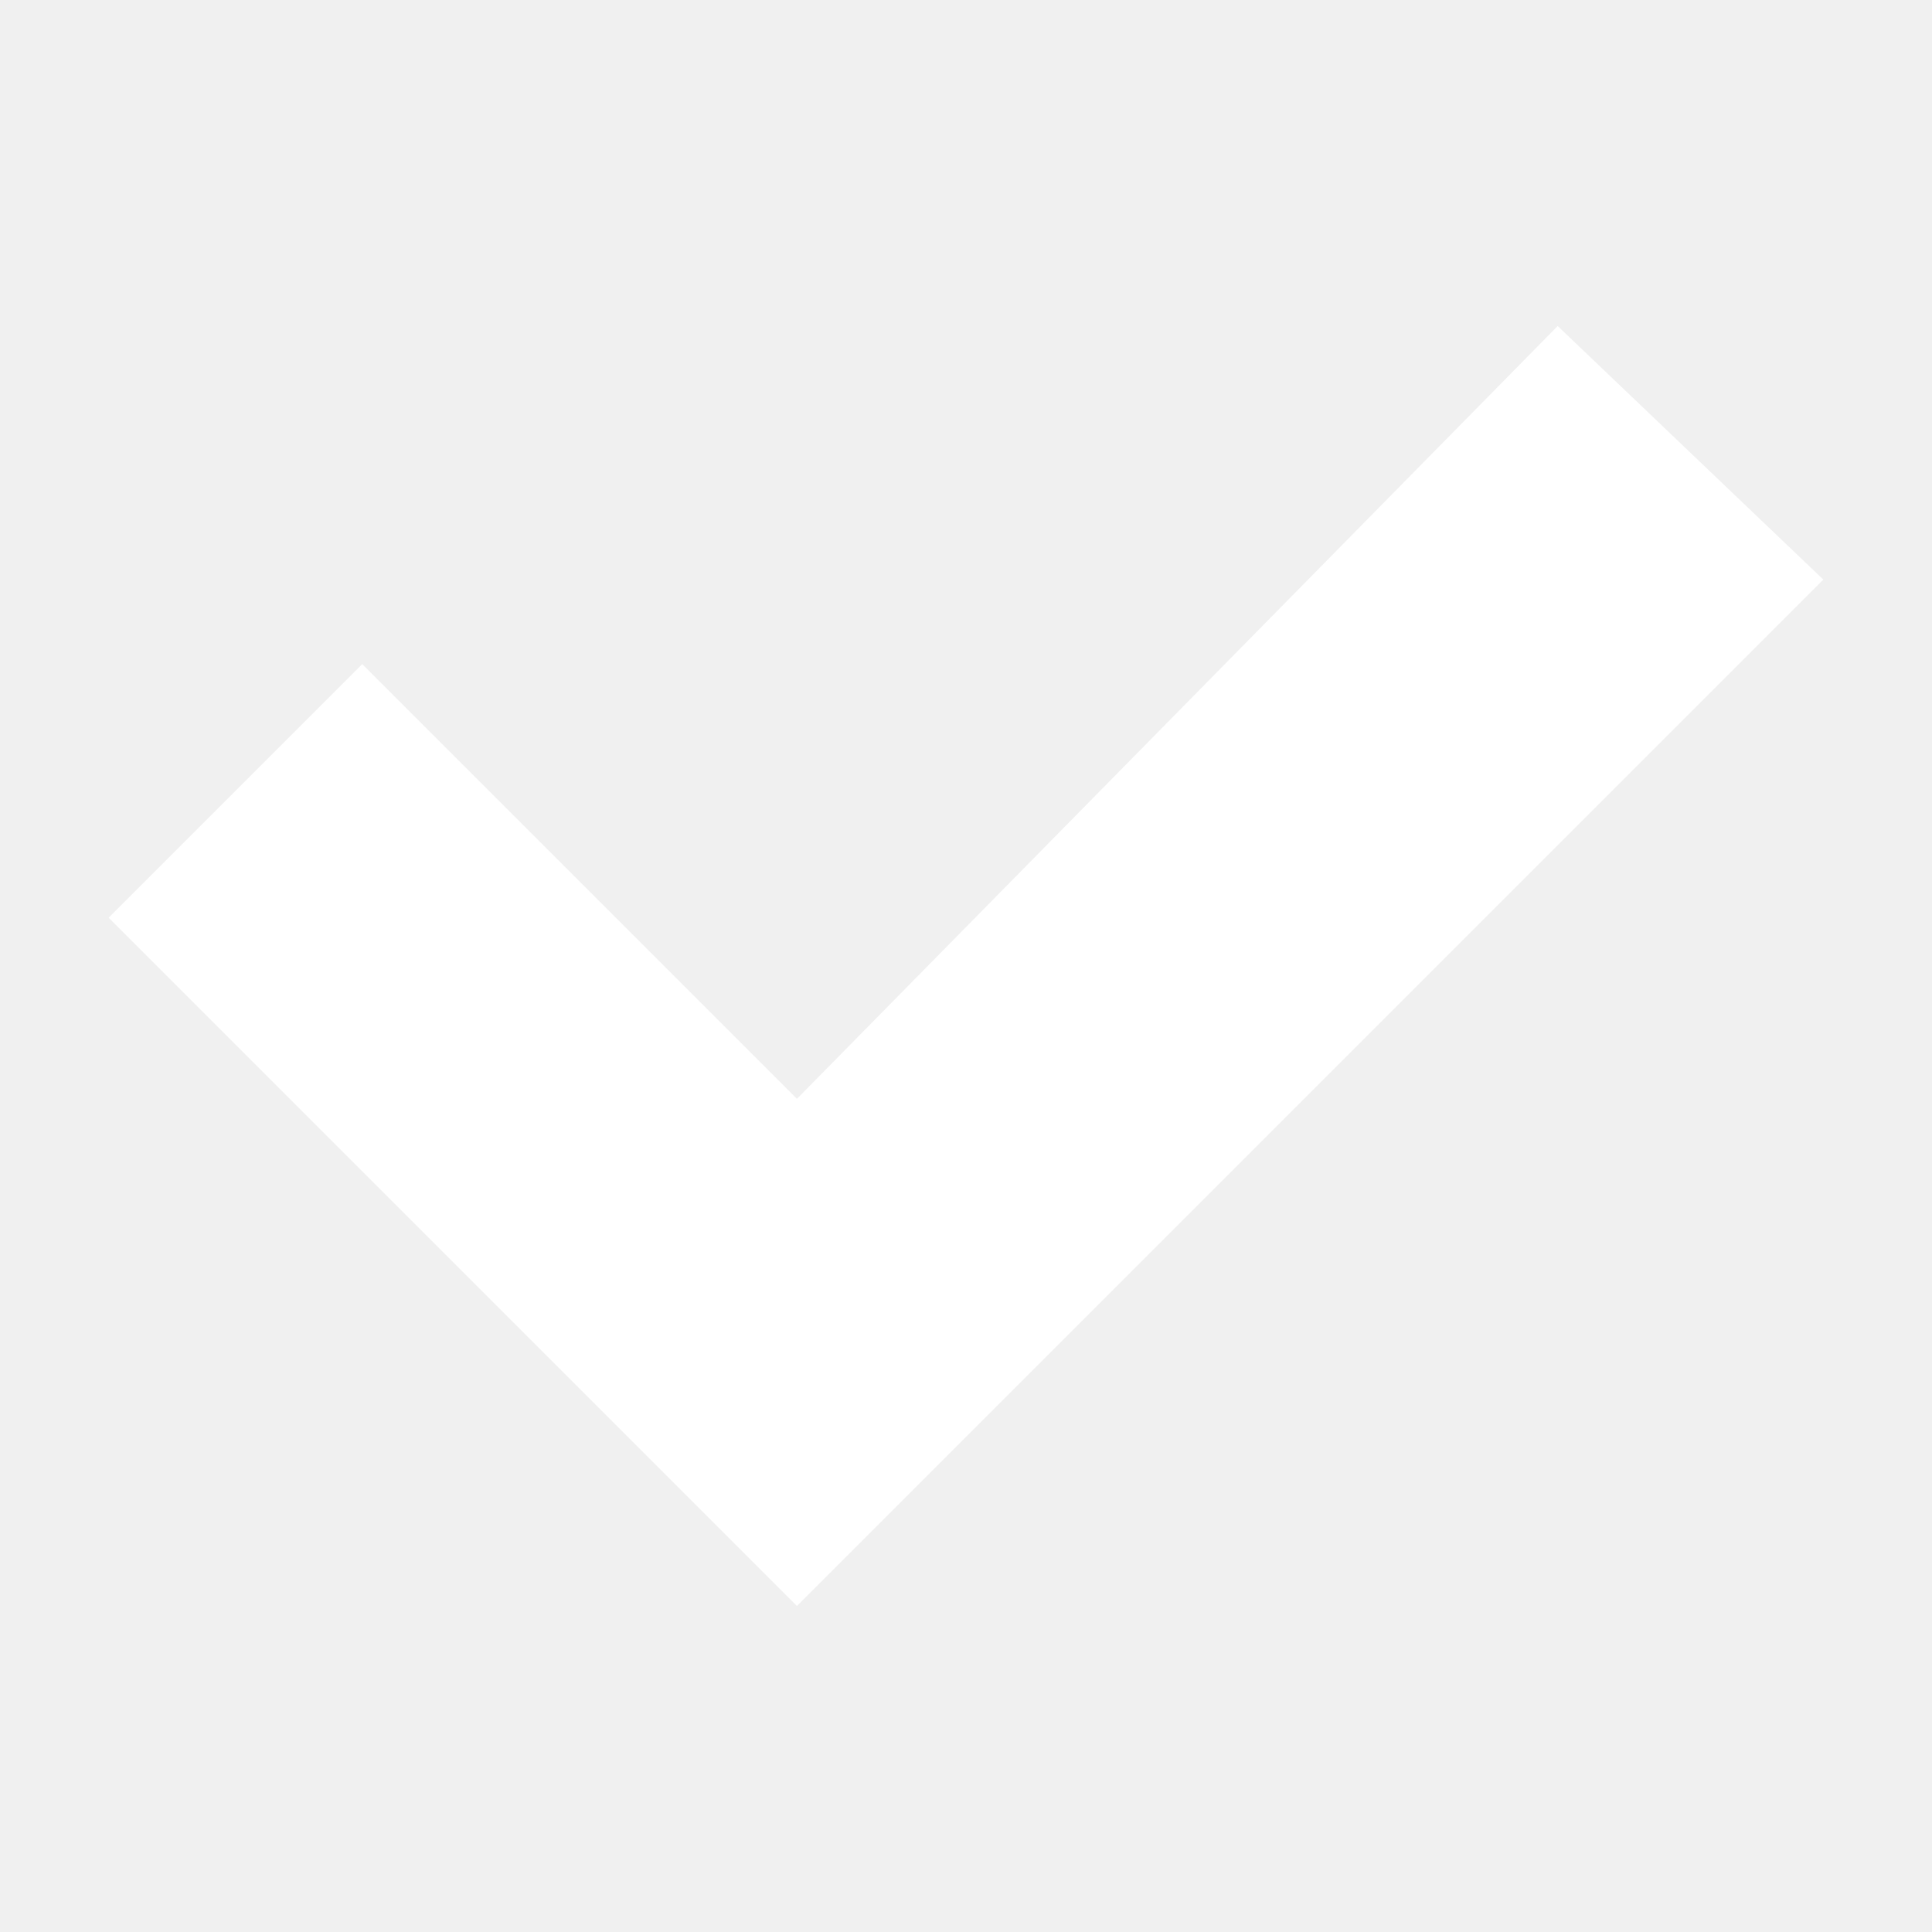
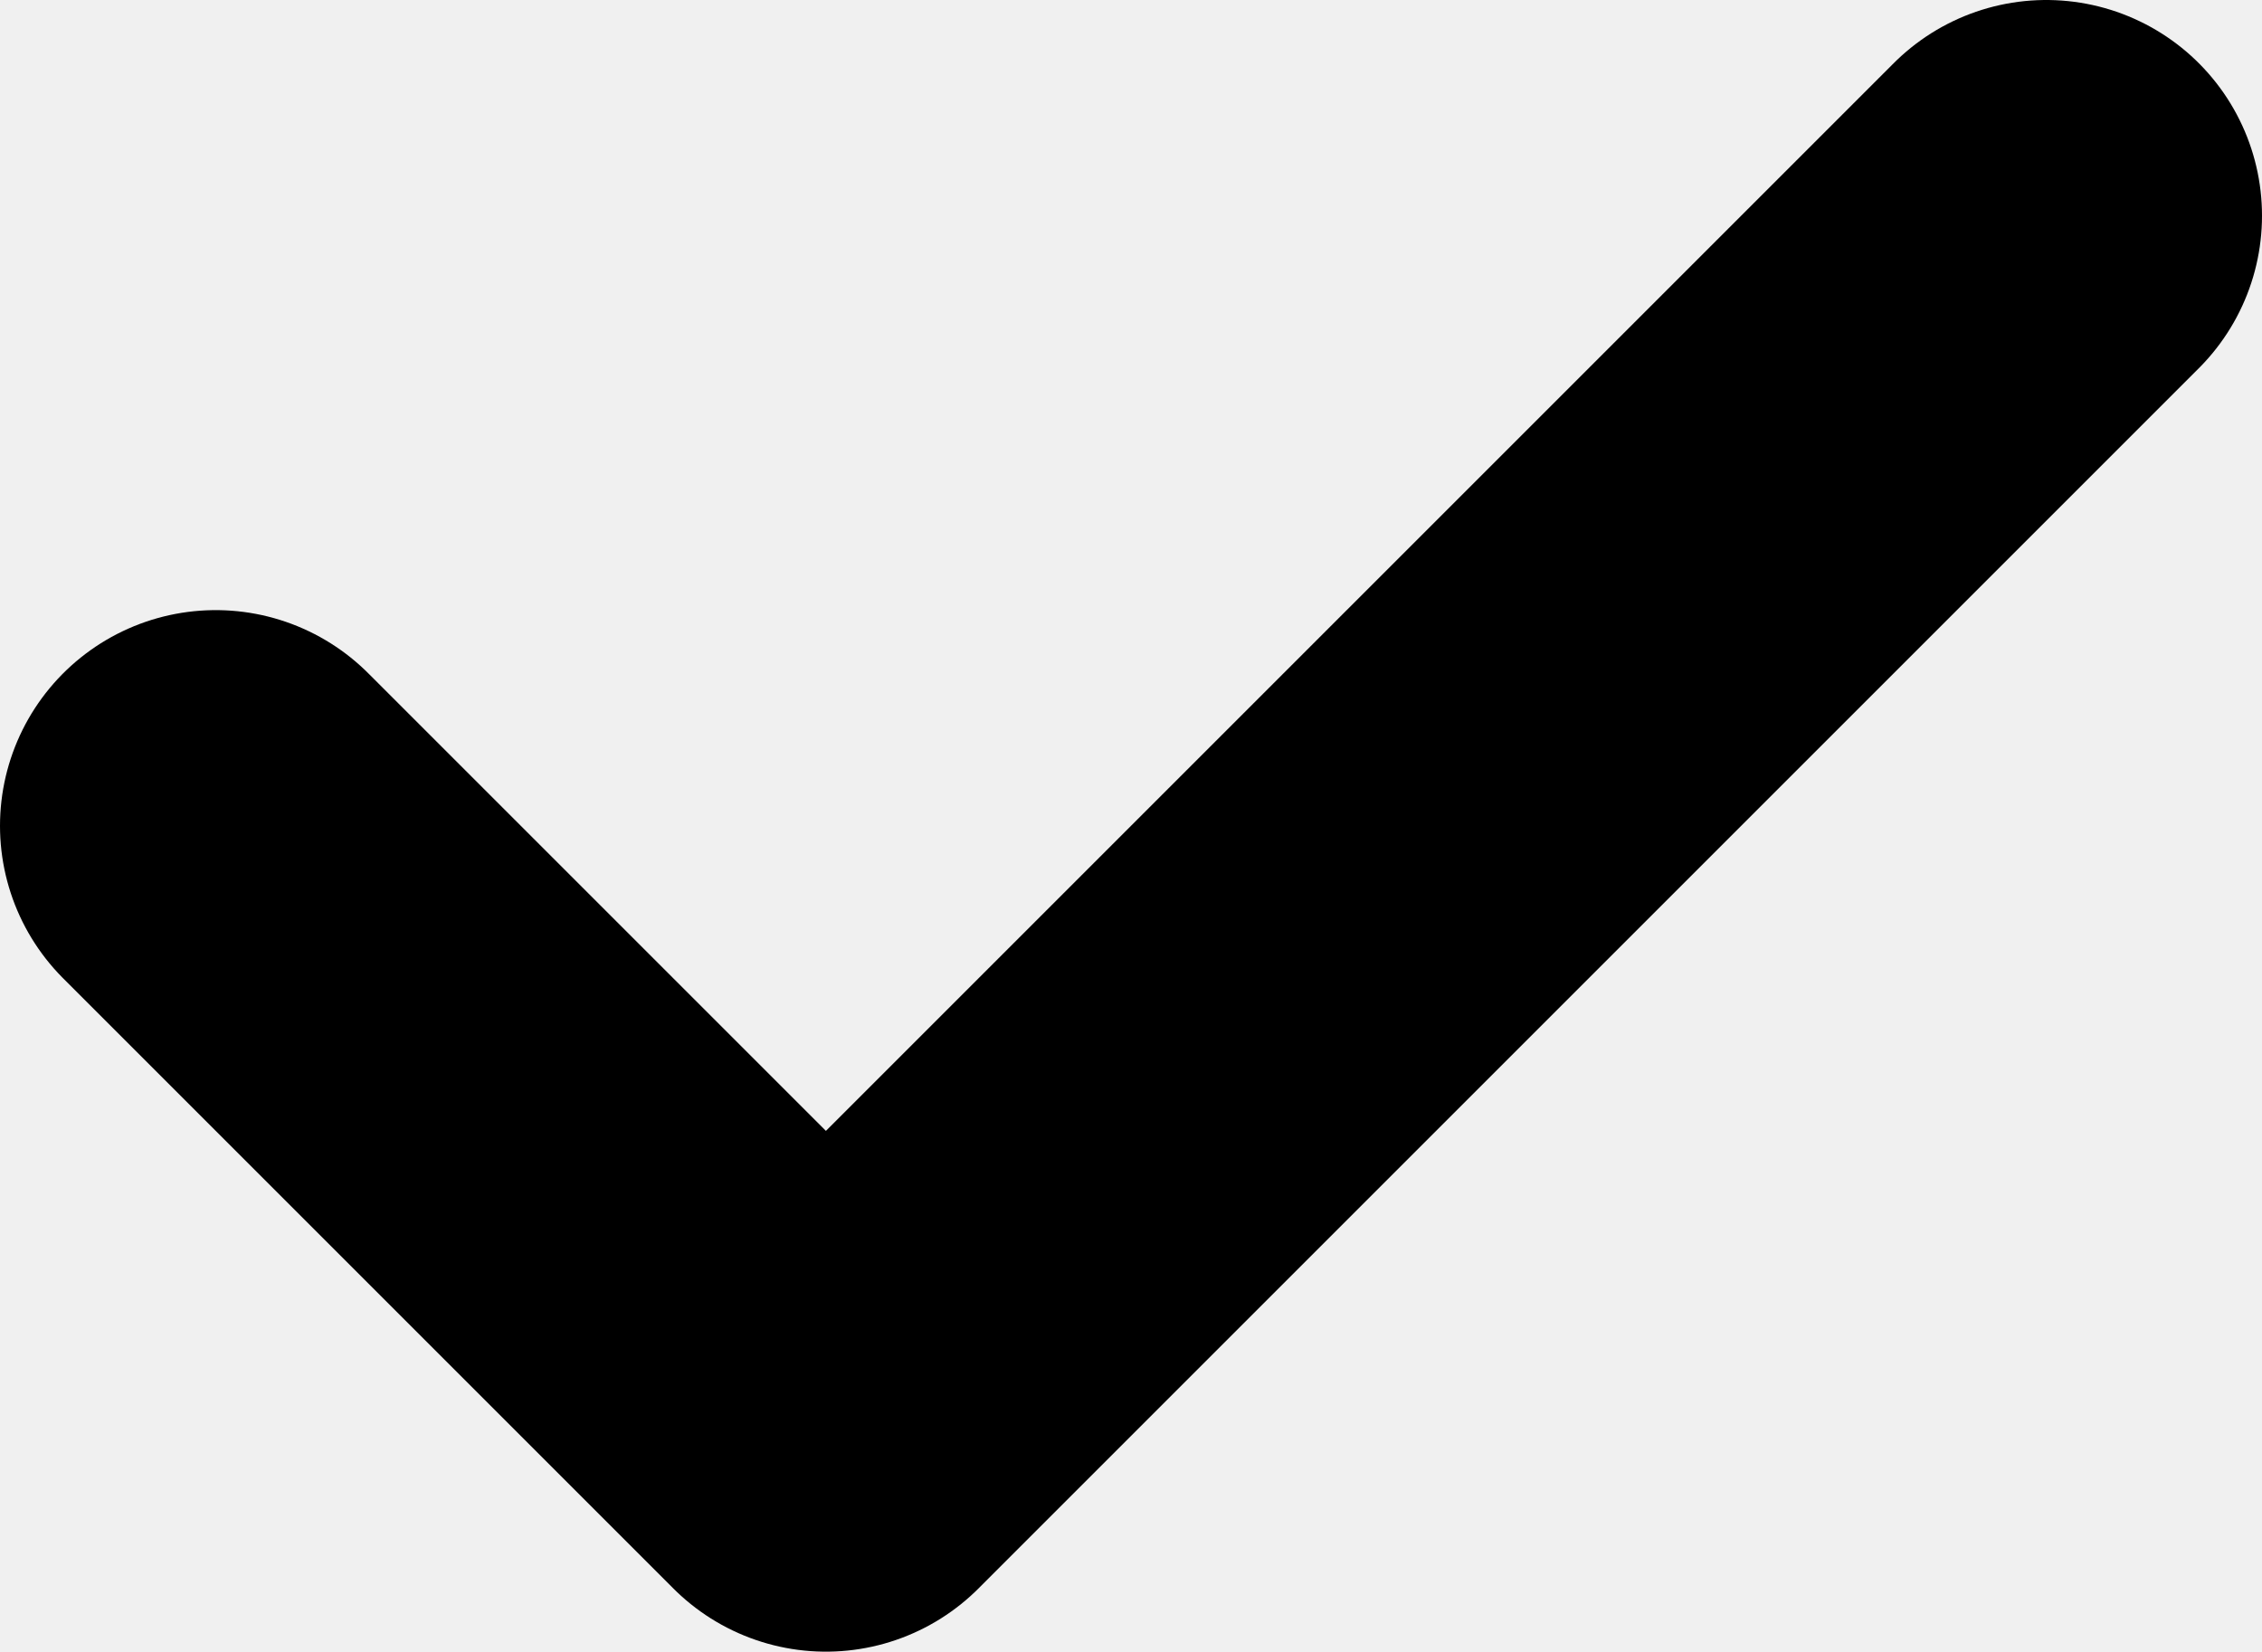
- <svg xmlns="http://www.w3.org/2000/svg" version="1.1" id="Layer_1" x="0px" y="0px" viewBox="0 0 16 16" style="enable-background:new 0 0 16 16;" xml:space="preserve">
-   <style type="text/css">
- 	.st0{fill:#FFFFFF;}
- </style>
-   <polygon class="st0" points="12.9,2.7 15.1,4.8 6.6,13.3 0.9,7.6 3,5.5 6.6,9.1 " />
+ <svg xmlns="http://www.w3.org/2000/svg" viewBox="0 0 26.213 19.142" stroke="#000">
+   <polyline points="23.713 2.5 9.571 16.642 2.5 9.571" fill="none" stroke-linecap="round" stroke-linejoin="round" stroke-width="5" />
</svg>
